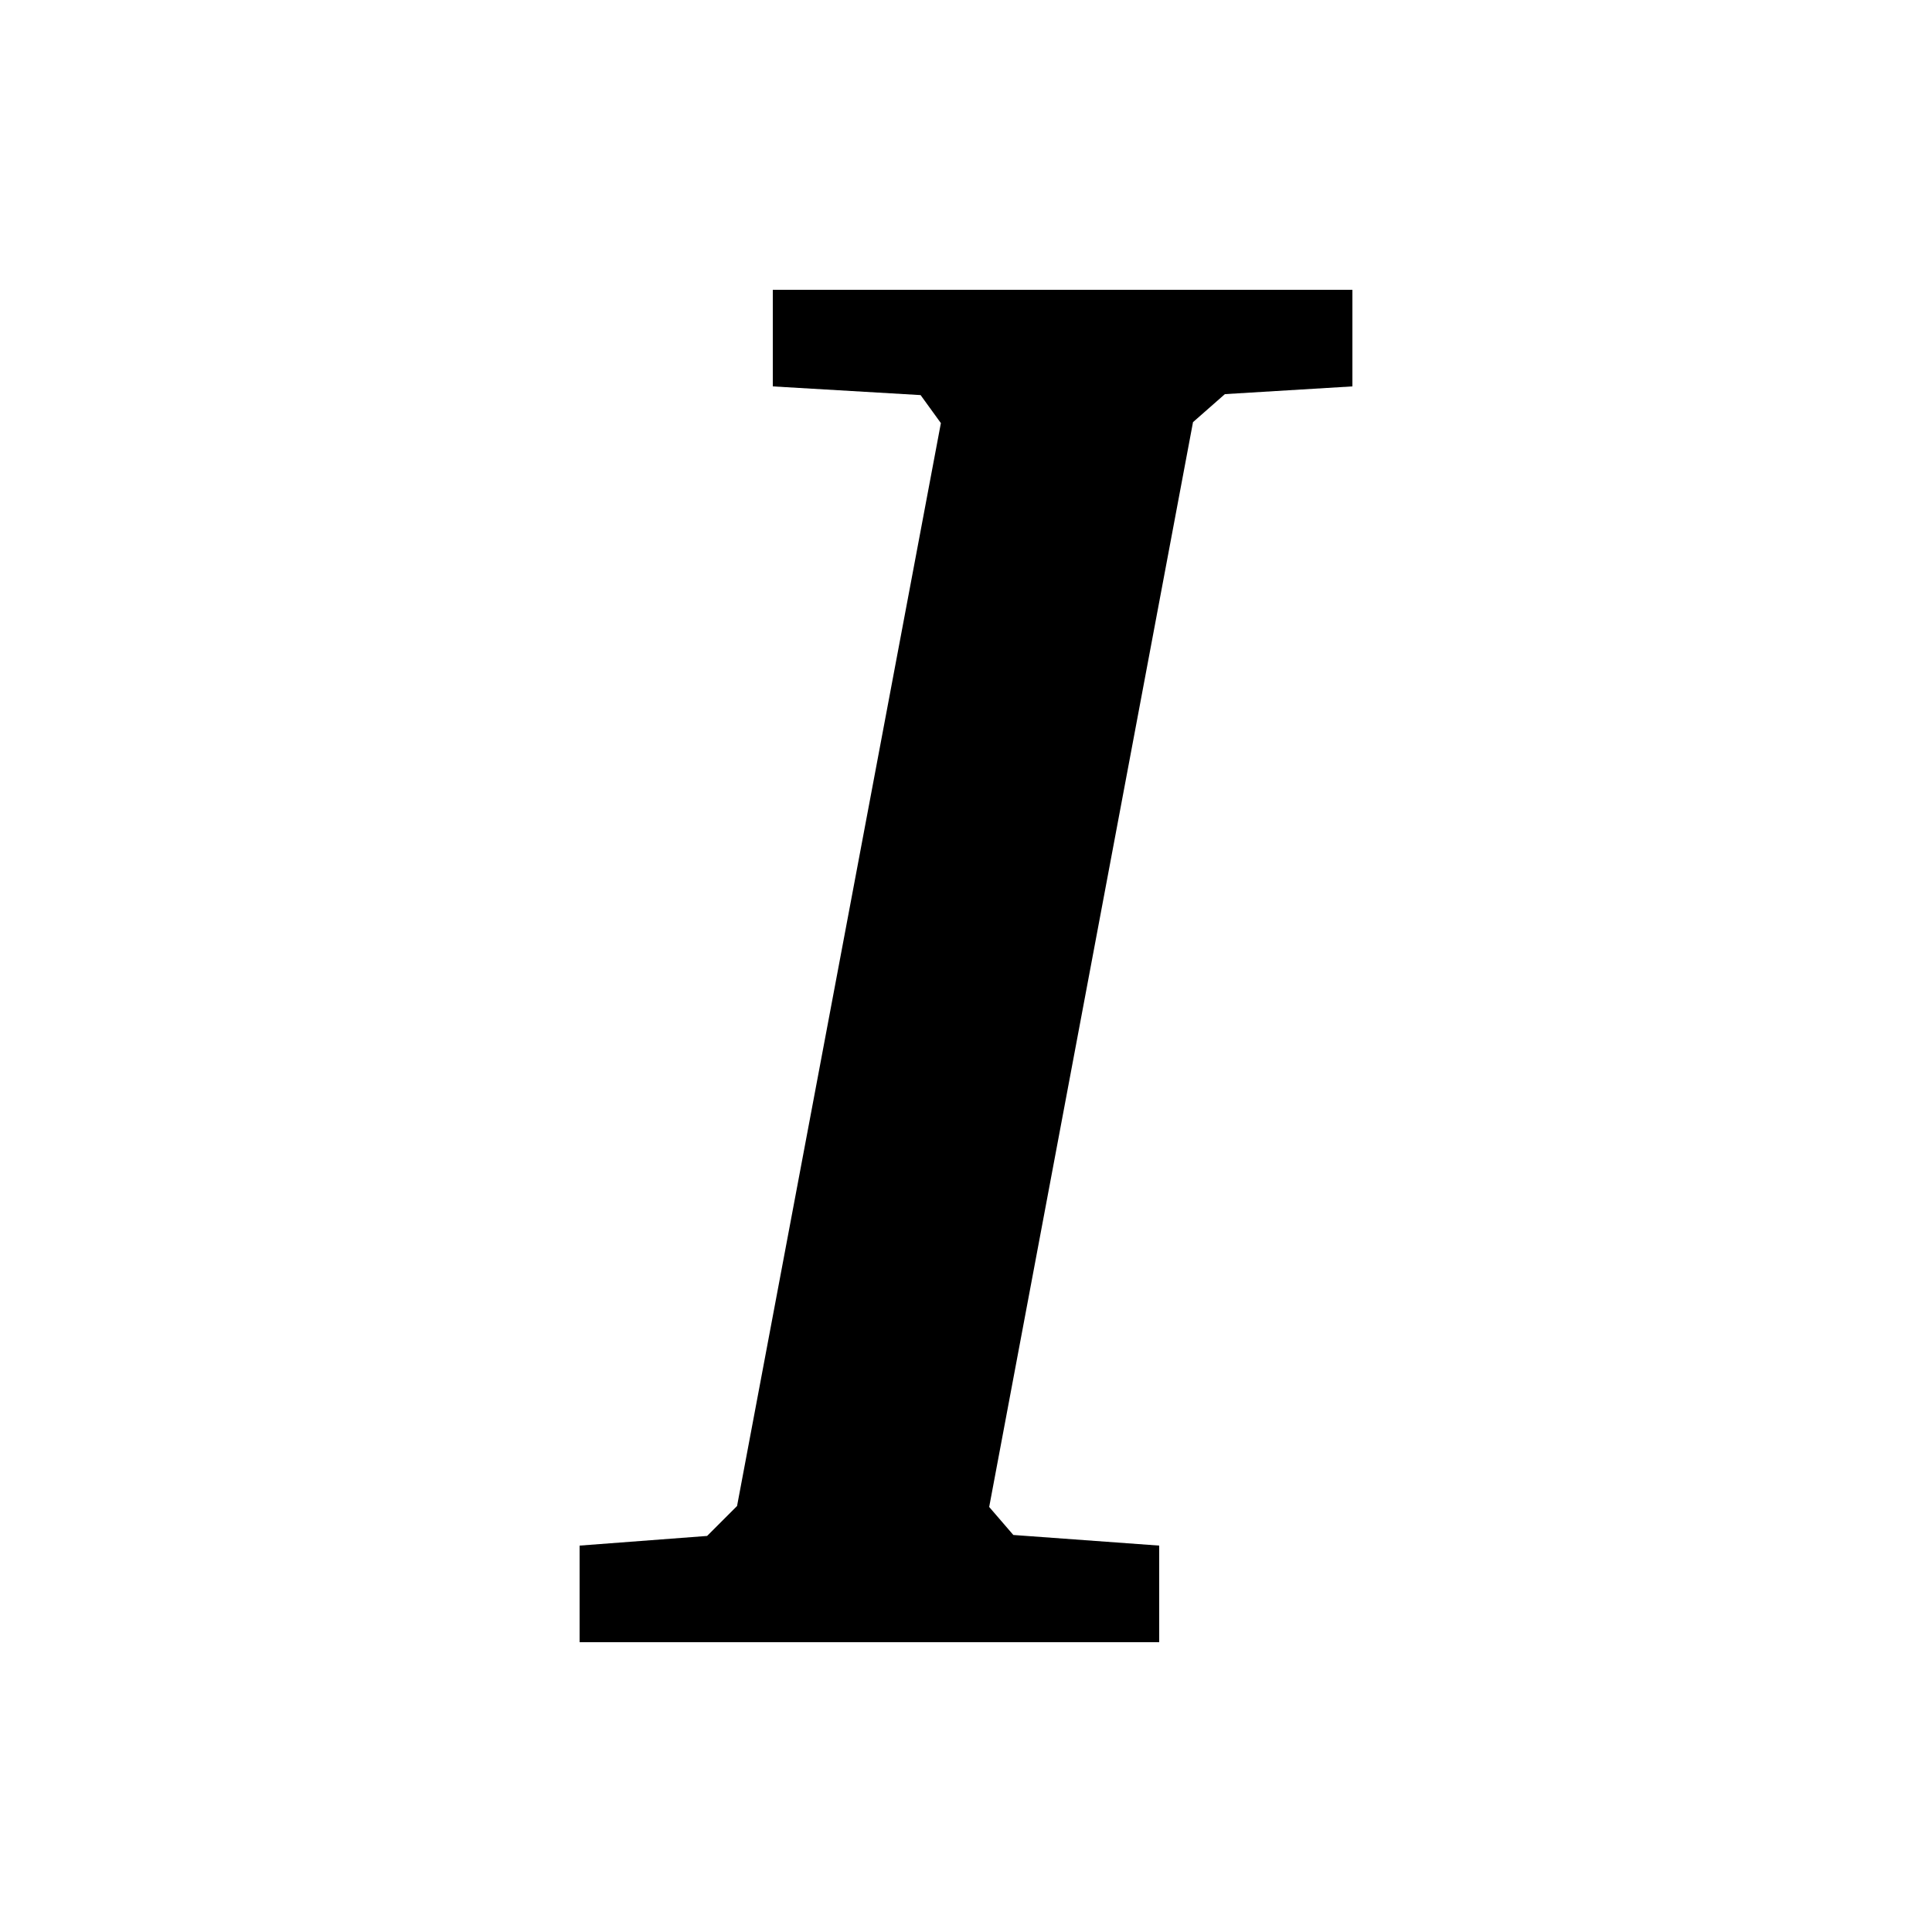
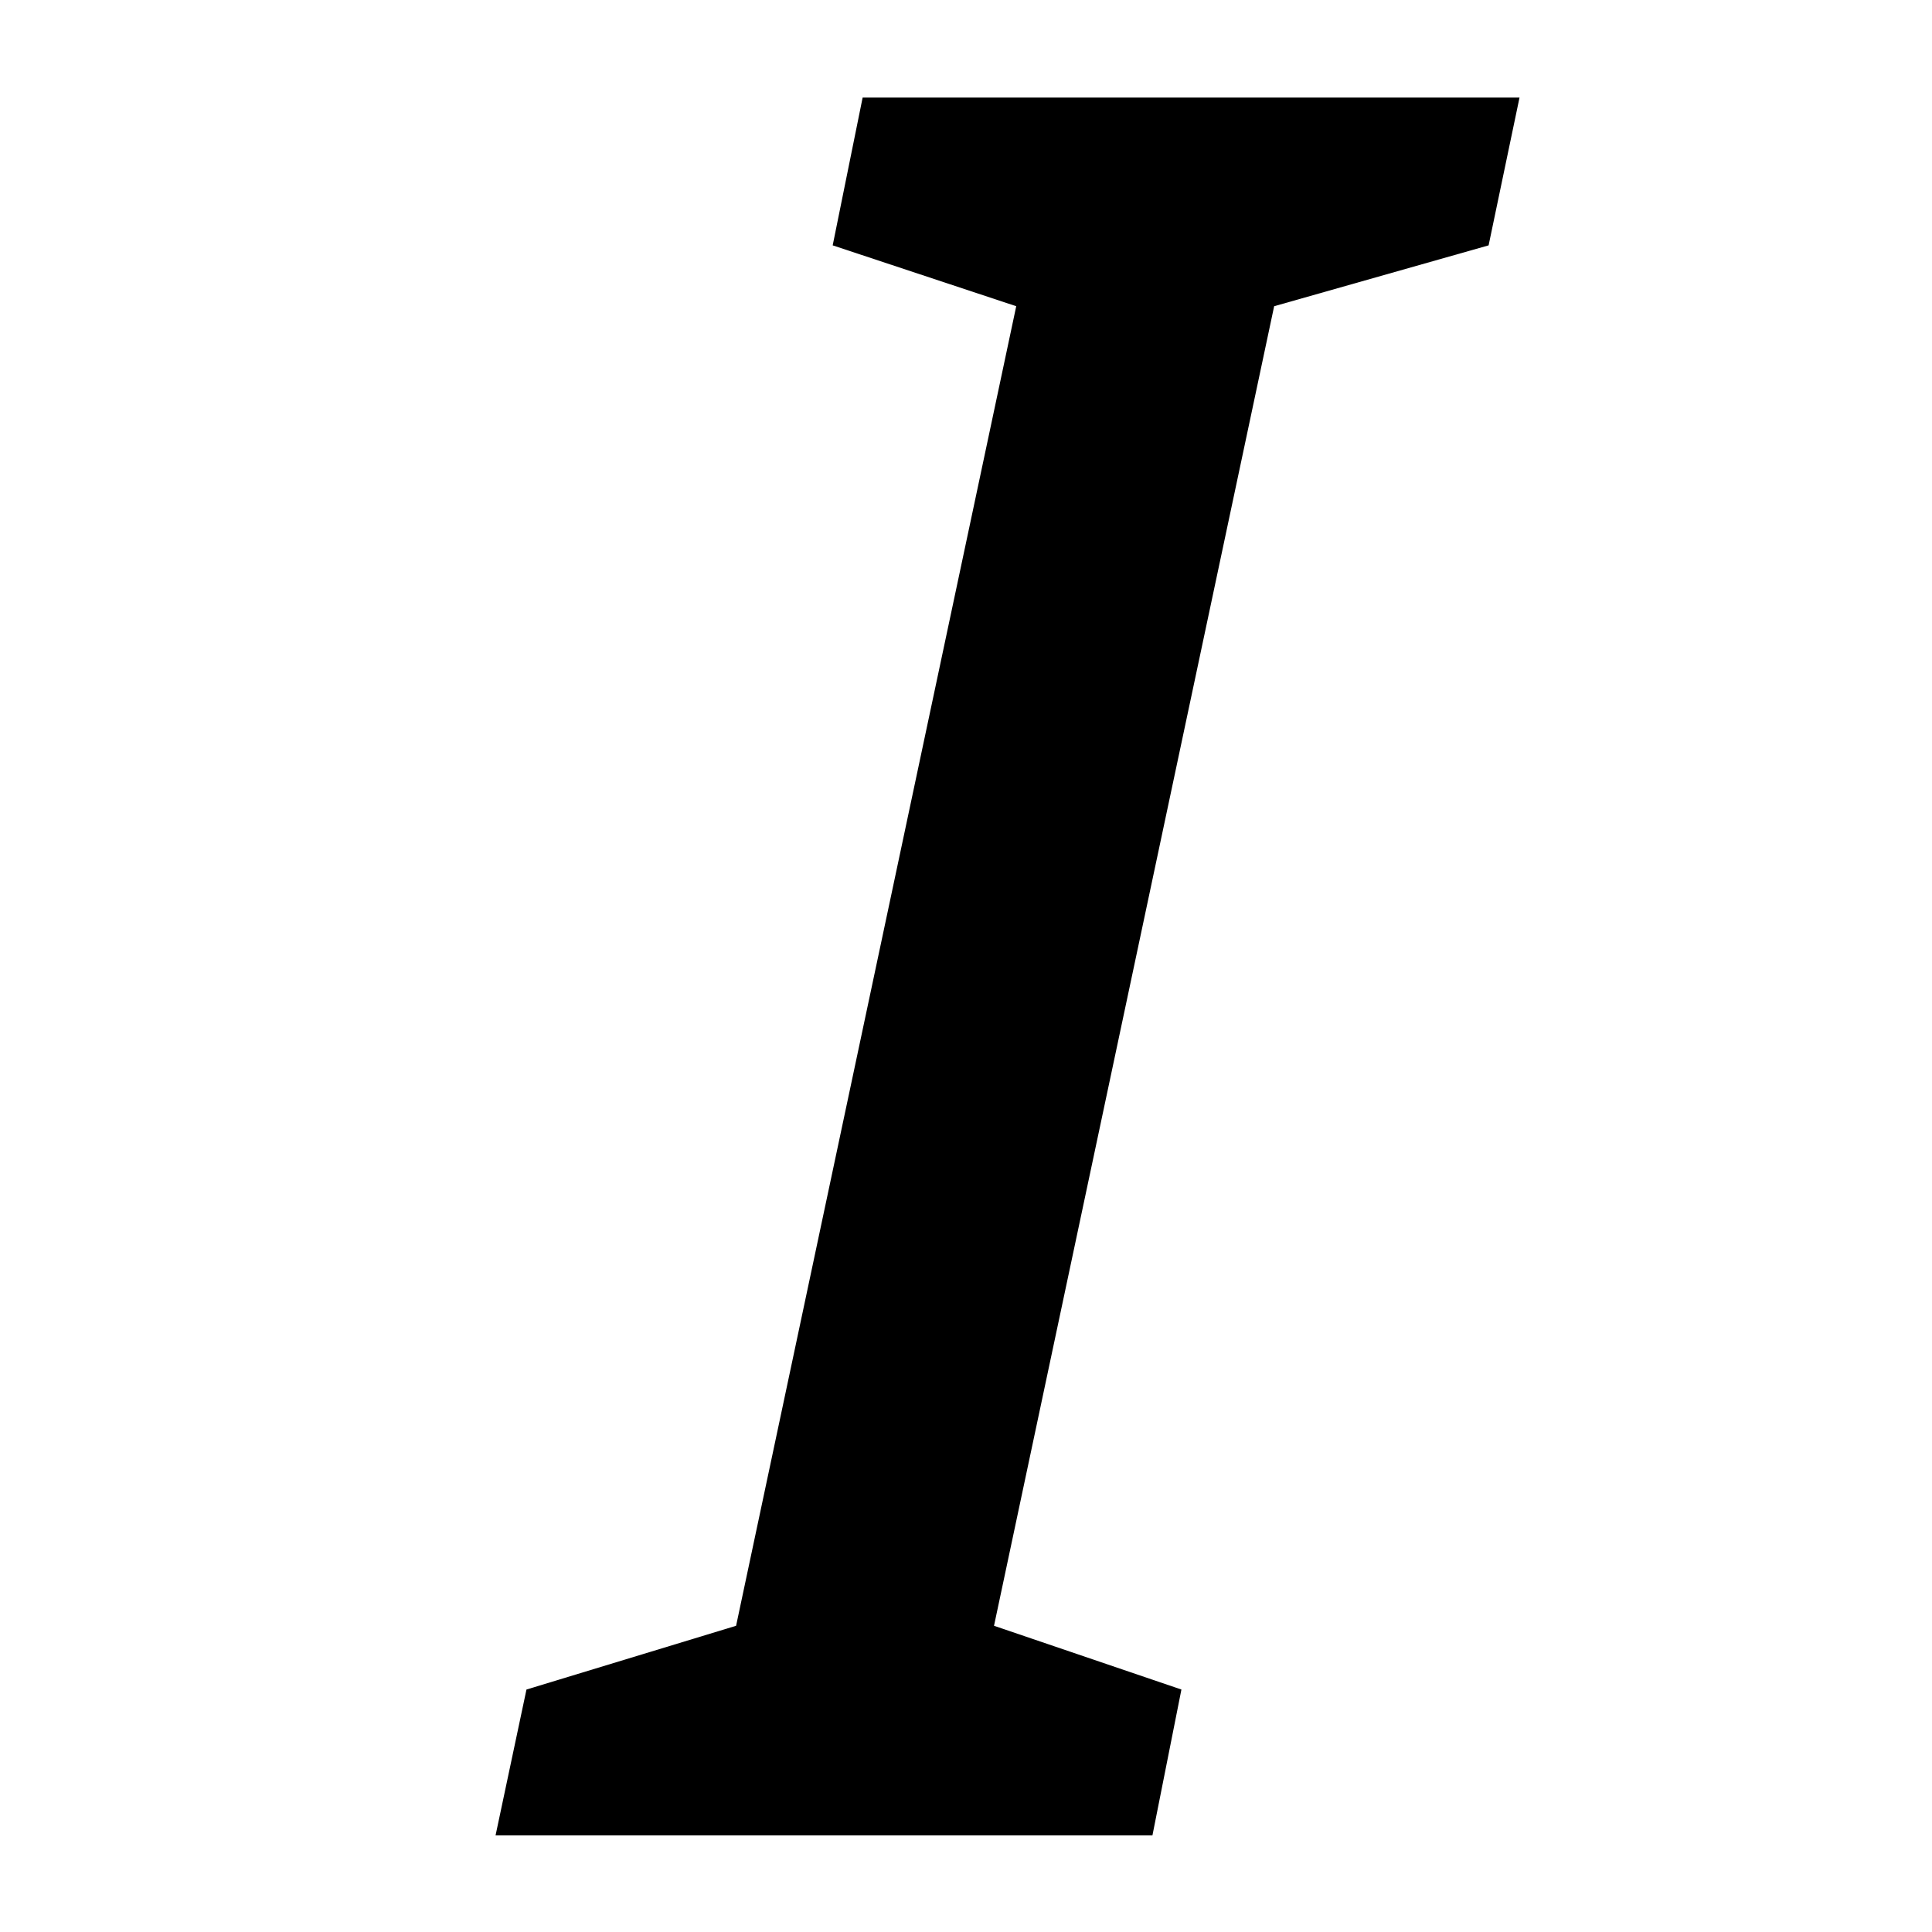
<svg xmlns="http://www.w3.org/2000/svg" width="20" height="20" viewBox="0 0 20 20">
-   <path d="M14 3v1l-1.32.08-.33.29-2.11 11.23.25.29L12 16v1H6v-1l1.32-.1.31-.31L9.74 4.38l-.21-.29L8 4V3z" />
+   <path d="m5.13 19 .32-1.51 2.17-.66 2.9-13.66-1.9-.63.31-1.53h6.8l-.32 1.53-2.22.63-2.9 13.66 1.94.66-.3 1.51h-6.8z" />
</svg>
